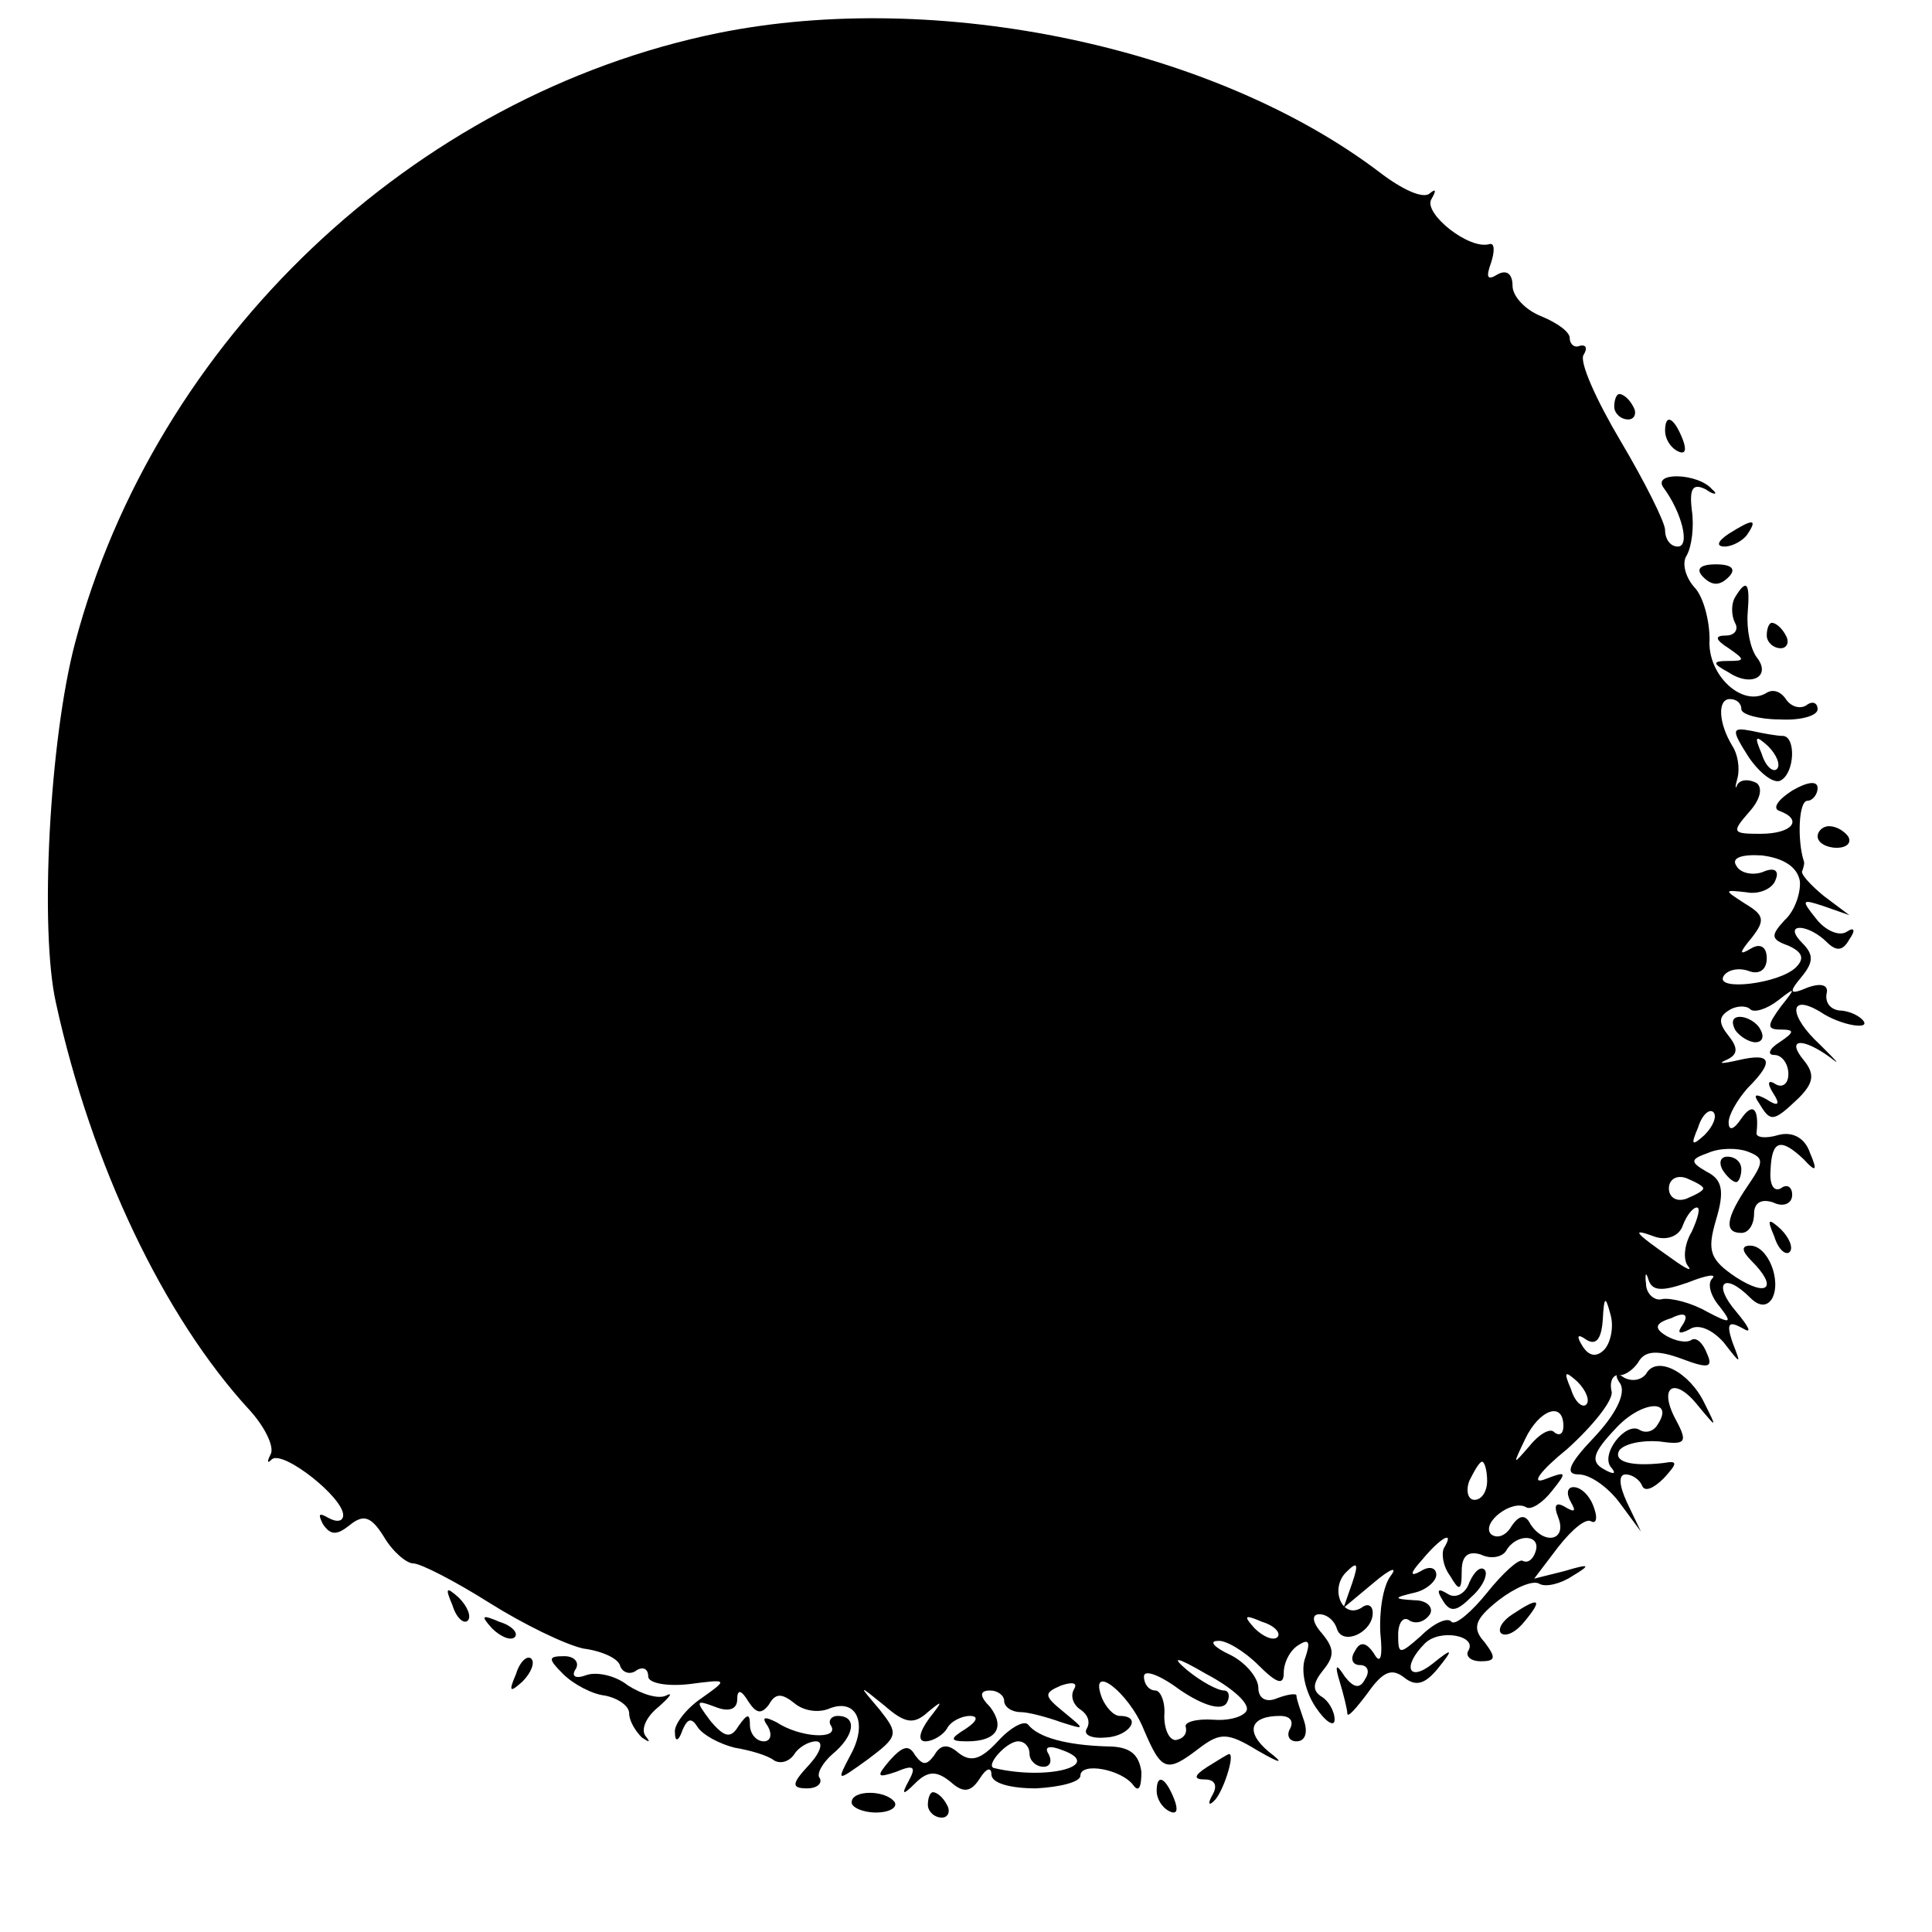
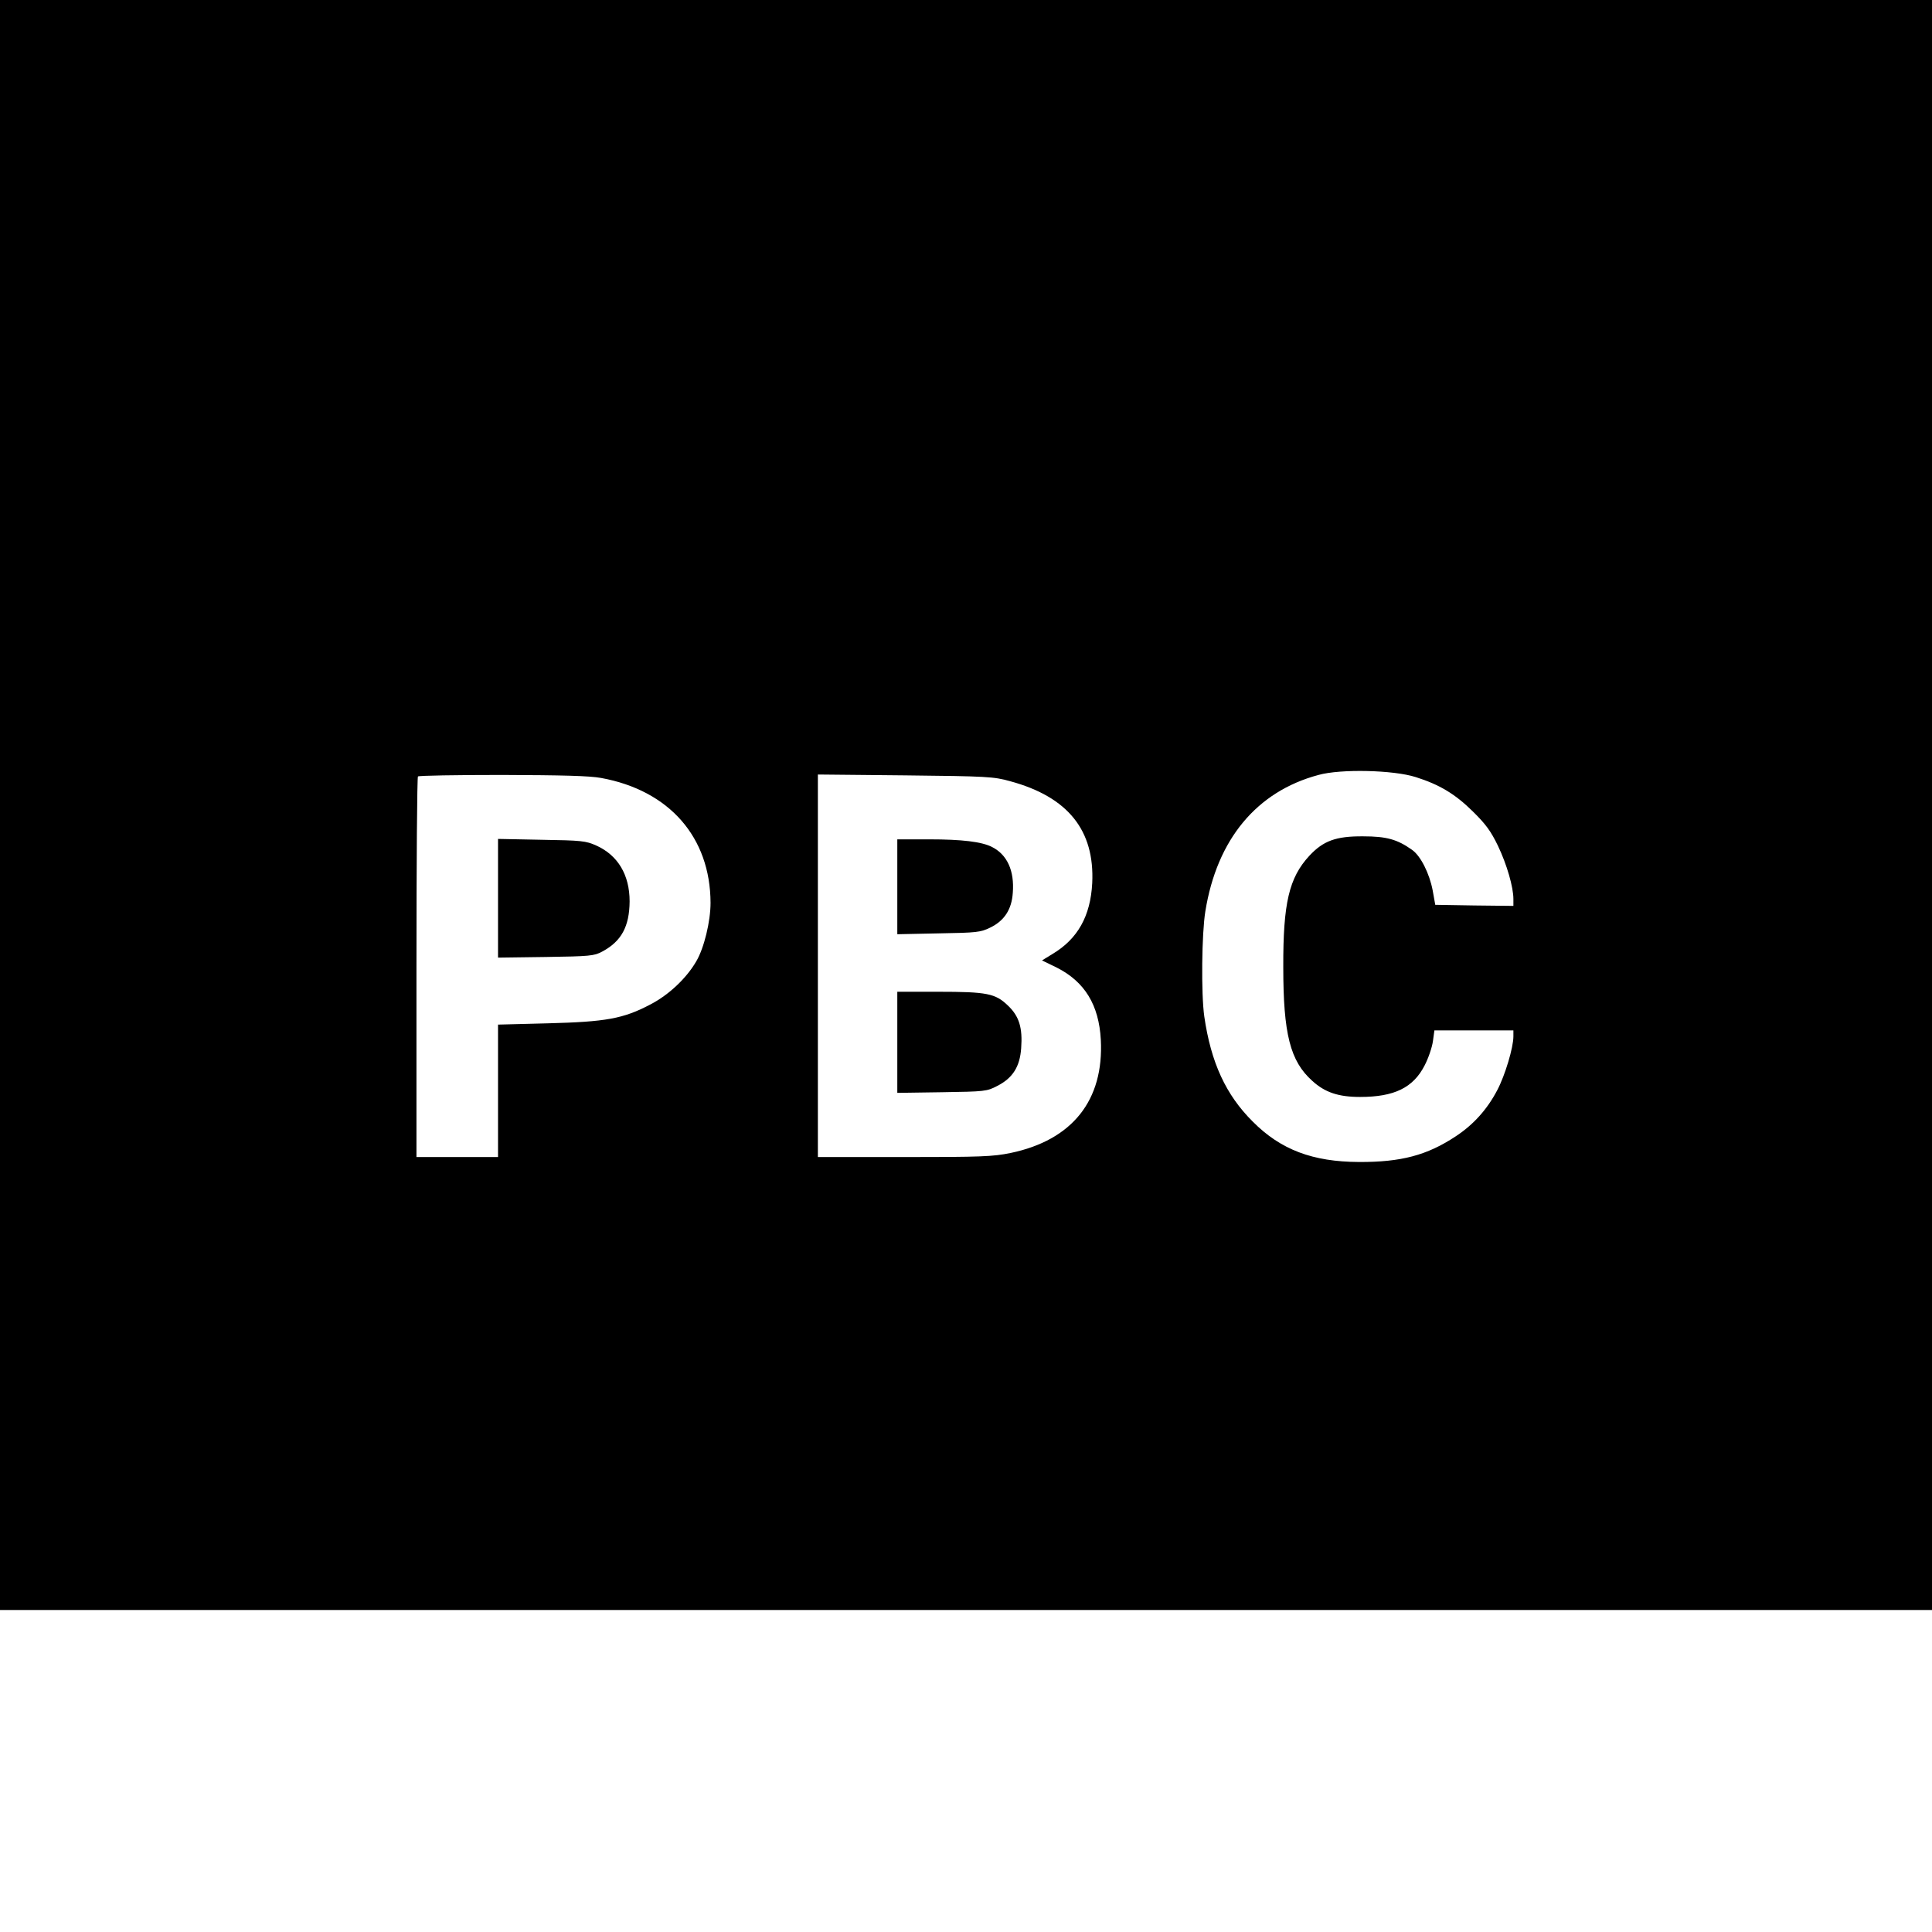
- <svg xmlns="http://www.w3.org/2000/svg" version="1.0" width="152pt" height="152pt" viewBox="0 0 152 152" preserveAspectRatio="xMidYMid meet">
-   <g transform="translate(0,152) scale(0.1,-0.1)" fill="#000000" stroke="none">
-     <path d="M565 1494 c-240 -49 -443 -242 -506 -480 -20 -76 -28 -225 -15 -283 28 -128 85 -247 152 -320 12 -13 20 -29 17 -35 -3 -6 -3 -8 1 -4 9 7 56 -30 56 -44 0 -5 -5 -6 -12 -2 -7 4 -8 3 -4 -5 6 -9 11 -9 21 -1 11 9 17 7 27 -9 7 -12 18 -21 23 -21 6 0 33 -14 60 -31 27 -17 60 -33 74 -36 15 -2 28 -8 29 -14 2 -5 8 -7 13 -3 5 3 9 1 9 -5 0 -5 14 -8 32 -6 31 4 31 4 10 -11 -12 -8 -22 -21 -21 -27 0 -8 3 -7 6 2 4 9 7 10 12 2 4 -6 17 -13 29 -16 12 -2 26 -6 31 -10 5 -3 12 -1 16 5 3 5 11 10 17 10 6 0 4 -8 -5 -18 -14 -15 -15 -19 -2 -19 8 0 12 4 10 8 -3 3 2 12 10 19 17 14 20 30 4 30 -5 0 -8 -4 -5 -8 6 -11 -25 -9 -43 3 -10 5 -12 4 -7 -3 4 -7 2 -12 -3 -12 -6 0 -11 6 -11 13 0 9 -2 9 -9 -1 -6 -10 -11 -9 -22 4 -12 16 -12 17 4 11 10 -4 17 -2 17 6 0 8 3 8 9 -2 6 -9 10 -10 16 -2 5 9 10 9 20 1 7 -6 19 -8 28 -4 21 8 30 -12 16 -37 -11 -21 -11 -21 14 -3 24 18 24 20 9 39 -17 20 -17 20 4 3 16 -14 23 -15 34 -5 12 10 12 9 1 -5 -8 -11 -9 -18 -3 -18 6 0 14 5 17 10 3 6 12 10 18 10 7 0 6 -4 -3 -10 -13 -8 -13 -10 1 -10 23 0 30 11 18 27 -9 9 -8 13 0 13 6 0 11 -4 11 -8 0 -5 6 -9 13 -9 6 0 21 -4 32 -8 19 -6 19 -6 2 8 -16 13 -16 15 -2 21 9 3 13 2 10 -3 -3 -5 -1 -12 5 -16 6 -4 8 -10 5 -15 -3 -5 4 -8 15 -7 19 1 29 17 11 17 -5 0 -11 7 -14 14 -11 29 21 5 33 -25 14 -33 18 -34 44 -14 16 12 22 12 45 -2 19 -11 22 -11 9 -1 -19 16 -14 28 9 28 8 0 11 -4 8 -10 -3 -5 -1 -10 5 -10 7 0 9 7 6 16 -3 9 -6 17 -6 20 0 2 -7 1 -15 -2 -9 -4 -15 0 -15 8 0 8 -10 20 -22 26 -13 6 -17 11 -10 11 6 1 21 -8 32 -19 15 -15 20 -16 20 -6 0 8 5 18 12 22 8 5 9 2 5 -10 -4 -10 0 -27 8 -39 8 -12 15 -16 15 -10 0 7 -5 15 -10 18 -8 5 -7 11 1 21 9 11 9 17 -1 29 -8 9 -8 15 -2 15 6 0 12 -5 14 -12 5 -13 28 -2 28 13 0 6 -4 8 -9 4 -15 -9 -25 15 -12 28 9 9 10 7 5 -8 l-7 -20 24 20 c13 11 19 13 13 5 -6 -8 -9 -28 -8 -45 2 -19 0 -25 -5 -16 -6 9 -11 10 -15 2 -4 -6 -2 -11 4 -11 6 0 8 -5 4 -11 -4 -8 -9 -7 -16 2 -7 11 -8 9 -4 -4 3 -10 6 -22 6 -25 0 -4 7 4 16 16 12 17 19 20 29 12 9 -7 16 -5 26 7 13 16 12 17 -4 4 -19 -15 -24 -2 -6 16 12 12 42 6 34 -6 -2 -4 2 -8 10 -8 12 0 12 3 3 15 -10 11 -8 18 11 33 13 10 27 16 32 13 5 -3 17 0 26 6 15 9 14 10 -6 4 l-24 -6 19 25 c11 14 22 23 26 20 4 -2 5 3 2 11 -3 9 -10 16 -16 16 -5 0 -6 -5 -2 -12 4 -7 3 -8 -4 -4 -8 5 -10 2 -6 -8 7 -18 -11 -22 -22 -5 -4 8 -9 7 -15 -2 -4 -7 -11 -10 -16 -6 -8 9 17 28 28 21 4 -2 13 4 20 13 12 15 12 16 -6 9 -11 -4 -3 7 18 24 20 18 36 38 35 45 -2 8 1 14 6 13 5 0 12 5 16 12 5 7 14 8 33 1 21 -8 25 -7 20 4 -3 8 -8 13 -12 11 -4 -3 -13 -1 -20 3 -10 6 -9 10 4 14 10 5 14 3 9 -5 -5 -7 -3 -8 5 -4 7 5 18 0 27 -10 14 -18 14 -18 7 0 -5 15 -3 17 8 11 8 -5 5 1 -5 13 -19 22 -10 32 11 11 7 -7 13 -7 17 -1 8 14 -3 42 -17 42 -7 0 -7 -4 1 -12 21 -21 13 -29 -12 -13 -21 14 -23 21 -16 45 7 23 5 32 -7 38 -14 8 -13 10 1 15 9 4 23 4 31 1 13 -5 13 -8 0 -27 -17 -25 -19 -37 -5 -37 6 0 10 7 10 15 0 9 6 12 15 9 8 -4 15 -1 15 6 0 6 -4 9 -9 5 -6 -3 -9 4 -8 15 1 23 8 25 26 8 10 -11 11 -9 5 5 -4 12 -14 17 -25 14 -10 -3 -18 -2 -17 2 2 19 -3 24 -12 11 -6 -9 -10 -10 -10 -3 0 6 7 18 15 27 21 21 19 28 -7 22 -13 -3 -17 -3 -10 0 9 4 10 9 2 19 -8 10 -8 15 0 20 6 4 14 4 17 1 3 -3 13 0 22 7 14 11 14 10 2 -5 -11 -15 -11 -18 0 -18 11 0 11 -2 -1 -10 -8 -5 -10 -10 -4 -10 6 0 11 -7 11 -15 0 -8 -5 -11 -10 -8 -6 4 -7 1 -2 -7 6 -9 4 -11 -5 -5 -9 5 -11 4 -6 -3 9 -15 11 -15 31 4 12 12 13 19 4 30 -14 17 -1 18 21 2 9 -7 5 -3 -8 10 -25 23 -25 41 0 26 16 -11 42 -15 33 -6 -4 4 -12 7 -18 7 -7 1 -11 6 -10 13 2 7 -4 9 -15 5 -14 -6 -15 -4 -5 8 10 12 10 18 1 27 -7 7 -8 12 -2 12 6 0 15 -5 21 -11 8 -8 13 -7 18 2 5 7 4 10 -2 6 -6 -4 -17 1 -24 10 -12 15 -12 16 6 10 l20 -7 -20 15 c-11 9 -19 18 -17 20 1 3 2 6 1 8 -5 16 -4 47 3 47 4 0 8 5 8 10 0 6 -8 5 -20 -2 -11 -7 -16 -14 -10 -16 19 -7 10 -18 -15 -18 -22 0 -23 1 -9 17 9 10 11 19 6 23 -6 3 -12 3 -15 -1 -2 -5 -2 -2 0 5 2 8 0 19 -4 25 -11 18 -12 37 -2 37 5 0 9 -3 9 -8 0 -4 14 -8 30 -8 17 -1 30 3 30 8 0 5 -4 7 -9 3 -5 -3 -12 -1 -16 5 -4 6 -10 8 -15 5 -19 -12 -47 14 -45 42 0 15 -5 34 -12 41 -7 8 -10 19 -6 25 4 7 6 23 4 36 -2 17 1 21 11 16 7 -5 10 -4 5 0 -11 13 -48 14 -38 1 14 -19 21 -46 11 -46 -6 0 -10 6 -10 13 0 6 -16 38 -35 70 -19 32 -33 63 -29 68 3 5 2 8 -3 7 -4 -2 -8 1 -8 6 0 5 -10 12 -22 17 -13 5 -23 16 -23 24 0 10 -5 13 -12 9 -8 -5 -9 -2 -5 9 3 9 3 16 -1 15 -16 -5 -52 24 -46 35 4 7 4 9 -1 5 -5 -5 -22 3 -39 16 -130 99 -348 145 -521 110z m851 -667 c1 -9 -4 -24 -12 -31 -11 -12 -11 -15 3 -20 11 -5 13 -10 6 -17 -13 -13 -64 -19 -57 -7 3 5 12 7 20 4 8 -3 14 1 14 10 0 9 -5 12 -12 8 -10 -6 -10 -4 0 8 11 14 10 18 -5 27 -17 11 -17 11 1 9 10 -2 21 3 23 10 3 7 -1 10 -10 6 -8 -3 -18 -1 -21 5 -4 6 4 9 20 8 17 -2 28 -9 30 -20z m-75 -200 c-10 -9 -11 -8 -5 6 3 10 9 15 12 12 3 -3 0 -11 -7 -18z m-1 -42 c0 -2 -6 -5 -13 -8 -8 -3 -14 1 -14 8 0 7 6 11 14 8 7 -3 13 -6 13 -8z m-9 -34 c-6 -10 -7 -22 -3 -27 4 -5 -2 -2 -13 6 -30 21 -32 24 -13 17 9 -3 19 0 22 9 3 8 8 14 11 14 3 0 1 -8 -4 -19z m-3 -40 c15 6 23 7 19 3 -4 -4 -1 -14 6 -22 10 -13 9 -14 -10 -4 -12 7 -28 11 -35 10 -6 -2 -13 4 -13 12 -1 8 0 10 2 3 3 -9 11 -9 31 -2z m-66 -53 c-6 -6 -12 -5 -17 3 -5 8 -4 10 3 5 8 -5 12 1 13 16 1 18 2 19 6 4 3 -10 0 -23 -5 -28z m-14 -43 c-3 -3 -9 2 -12 12 -6 14 -5 15 5 6 7 -7 10 -15 7 -18z m-18 -17 c0 -6 -3 -8 -7 -5 -3 4 -12 -1 -20 -11 -13 -15 -13 -15 -3 6 11 23 30 30 30 10z m-60 -43 c0 -8 -4 -15 -10 -15 -5 0 -7 7 -4 15 4 8 8 15 10 15 2 0 4 -7 4 -15z m-34 -53 c-2 -4 -1 -14 5 -22 7 -12 9 -12 9 4 0 12 5 16 15 13 8 -4 17 -2 20 3 8 14 28 13 23 -1 -2 -6 -6 -9 -10 -7 -3 2 -16 -10 -28 -25 -12 -15 -25 -26 -28 -23 -3 4 -14 -1 -24 -11 -17 -15 -18 -15 -18 1 0 9 4 15 9 11 5 -3 12 -1 16 5 3 5 -2 11 -12 11 -17 1 -17 2 0 6 9 2 17 9 17 14 0 6 -6 7 -12 3 -9 -5 -9 -2 1 9 14 17 26 24 17 9z m-131 -70 c-3 -3 -11 0 -18 7 -9 10 -8 11 6 5 10 -3 15 -9 12 -12z m-24 -57 c-1 -5 -13 -9 -26 -8 -14 1 -24 -2 -22 -6 1 -5 -2 -9 -8 -10 -5 0 -9 8 -9 19 1 11 -3 20 -7 20 -5 0 -9 5 -9 11 0 6 13 1 29 -11 18 -12 32 -16 36 -10 3 5 2 10 -2 10 -5 0 -18 7 -29 16 -13 11 -9 11 15 -3 19 -10 33 -22 32 -28z" />
-     <path d="M1156 275 c-3 -9 -11 -13 -17 -9 -8 5 -9 3 -4 -5 6 -10 11 -9 23 3 9 8 13 18 10 21 -3 3 -8 -1 -12 -10z" />
-     <path d="M1270 1200 c0 -5 5 -10 11 -10 5 0 7 5 4 10 -3 6 -8 10 -11 10 -2 0 -4 -4 -4 -10z" />
-     <path d="M1310 1181 c0 -6 4 -13 10 -16 6 -3 7 1 4 9 -7 18 -14 21 -14 7z" />
-     <path d="M1360 1100 c-9 -6 -10 -10 -3 -10 6 0 15 5 18 10 8 12 4 12 -15 0z" />
-     <path d="M1340 1066 c7 -7 13 -7 20 0 6 6 3 10 -10 10 -13 0 -16 -4 -10 -10z" />
-     <path d="M1365 1050 c-3 -5 -3 -14 0 -20 3 -5 0 -10 -7 -10 -9 0 -9 -3 2 -10 13 -9 13 -10 0 -10 -13 0 -13 -2 0 -9 18 -12 34 -3 22 12 -5 7 -8 22 -7 35 2 24 -1 27 -10 12z" />
-     <path d="M1390 1020 c0 -5 5 -10 11 -10 5 0 7 5 4 10 -3 6 -8 10 -11 10 -2 0 -4 -4 -4 -10z" />
-     <path d="M1376 924 c9 -13 20 -21 25 -18 11 6 12 34 2 35 -5 0 -16 2 -25 4 -16 3 -16 1 -2 -21z m22 -9 c-3 -3 -9 2 -12 12 -6 14 -5 15 5 6 7 -7 10 -15 7 -18z" />
-     <path d="M1430 862 c0 -5 7 -9 15 -9 8 0 12 4 9 9 -3 4 -9 8 -15 8 -5 0 -9 -4 -9 -8z" />
-     <path d="M1365 710 c3 -5 11 -10 16 -10 6 0 7 5 4 10 -3 6 -11 10 -16 10 -6 0 -7 -4 -4 -10z" />
-     <path d="M1355 600 c3 -5 8 -10 11 -10 2 0 4 5 4 10 0 6 -5 10 -11 10 -5 0 -7 -4 -4 -10z" />
-     <path d="M1396 547 c3 -10 9 -15 12 -12 3 3 0 11 -7 18 -10 9 -11 8 -5 -6z" />
-     <path d="M1295 439 c-4 -5 -11 -6 -17 -3 -7 5 -8 2 -3 -5 4 -8 -4 -24 -21 -42 -20 -21 -23 -29 -12 -29 9 0 23 -10 32 -22 l17 -23 -11 23 c-6 13 -7 22 -1 22 5 0 11 -4 13 -9 2 -5 9 -2 17 6 11 12 11 14 0 12 -26 -3 -40 1 -35 10 4 5 17 8 31 7 21 -3 23 -1 14 16 -15 27 -2 36 17 12 15 -18 15 -18 5 2 -12 25 -38 38 -46 23z m9 -40 c-3 -5 -9 -7 -14 -4 -11 7 -32 -20 -22 -30 4 -5 1 -5 -6 -1 -11 6 -9 13 9 32 20 22 47 24 33 3z" />
-     <path d="M356 257 c3 -10 9 -15 12 -12 3 3 0 11 -7 18 -10 9 -11 8 -5 -6z" />
-     <path d="M1190 250 c-8 -5 -12 -12 -9 -15 4 -3 12 1 19 10 14 17 11 19 -10 5z" />
-     <path d="M387 239 c7 -7 15 -10 18 -7 3 3 -2 9 -12 12 -14 6 -15 5 -6 -5z" />
-     <path d="M406 203 c-6 -14 -5 -15 5 -6 7 7 10 15 7 18 -3 3 -9 -2 -12 -12z" />
-     <path d="M443 203 c8 -8 23 -16 33 -17 10 -2 19 -8 19 -14 0 -6 5 -14 10 -19 6 -4 7 -4 3 1 -4 5 0 15 10 23 9 8 12 12 6 9 -6 -3 -19 1 -30 8 -10 8 -25 11 -33 8 -8 -3 -12 -1 -8 5 3 5 -1 10 -9 10 -13 0 -13 -2 -1 -14z" />
-     <path d="M785 150 c-13 -14 -21 -17 -31 -9 -8 7 -14 7 -19 -2 -6 -8 -9 -8 -15 0 -5 9 -10 7 -20 -4 -11 -13 -10 -14 5 -9 14 6 16 4 10 -7 -6 -11 -5 -12 5 -2 10 10 17 10 28 1 10 -9 16 -8 23 3 5 8 9 9 9 3 0 -7 15 -11 35 -11 19 1 35 5 35 10 0 11 33 5 42 -8 4 -5 6 -1 6 11 -2 14 -9 20 -27 20 -32 1 -54 7 -62 17 -3 4 -14 -2 -24 -13z m25 -10 c0 -5 5 -10 11 -10 5 0 7 4 4 10 -4 6 1 7 11 3 33 -12 -12 -24 -54 -14 -7 2 10 21 19 21 5 0 9 -4 9 -10z" />
-     <path d="M950 130 c-11 -7 -11 -10 -2 -10 8 0 10 -5 6 -12 -4 -7 -3 -9 1 -5 7 6 17 37 12 37 -1 0 -9 -5 -17 -10z" />
-     <path d="M910 111 c0 -6 4 -13 10 -16 6 -3 7 1 4 9 -7 18 -14 21 -14 7z" />
-     <path d="M670 102 c0 -4 9 -8 19 -8 11 0 17 4 15 8 -7 10 -34 10 -34 0z" />
-     <path d="M730 100 c0 -5 5 -10 11 -10 5 0 7 5 4 10 -3 6 -8 10 -11 10 -2 0 -4 -4 -4 -10z" />
+ <svg xmlns="http://www.w3.org/2000/svg" version="1.0" width="900pt" height="900pt" viewBox="0 0 900 900" preserveAspectRatio="xMidYMid meet">
+   <g transform="translate(0,900) scale(0.1,-0.1)" fill="#000000" stroke="none">
+     <path d="M0 5250 l0 -3750 4500 0 4500 0 0 3750 0 3750 -4500 0 -4500 0 0 -3750z m6595 130 c111 -35 184 -79 266 -160 61 -60 84 -92 117 -160 42 -88 72 -193 72 -248 l0 -32 -182 2 -182 3 -12 67 c-15 79 -56 161 -96 189 -69 49 -119 63 -228 63 -127 1 -186 -21 -251 -91 -94 -102 -122 -220 -121 -518 0 -311 32 -438 135 -530 59 -54 122 -75 223 -75 159 0 247 43 300 146 18 34 35 85 39 113 l7 51 184 0 184 0 0 -28 c0 -52 -39 -182 -75 -250 -47 -90 -111 -161 -193 -215 -134 -89 -256 -121 -452 -120 -215 1 -364 57 -494 188 -126 125 -195 276 -226 490 -15 106 -12 386 5 490 54 335 239 558 527 635 104 29 350 23 453 -10z m-3795 -4 c318 -58 509 -276 510 -582 0 -86 -30 -211 -67 -273 -46 -79 -128 -156 -213 -200 -127 -67 -208 -81 -477 -88 l-233 -6 0 -308 0 -309 -190 0 -190 0 0 883 c0 486 3 887 7 890 3 4 180 7 392 7 280 -1 407 -4 461 -14z m1905 -15 c270 -73 395 -229 383 -475 -8 -154 -68 -260 -185 -330 l-49 -30 68 -33 c131 -66 197 -174 206 -336 15 -283 -133 -468 -420 -528 -83 -17 -138 -19 -495 -19 l-403 0 0 891 0 891 408 -4 c381 -4 412 -6 487 -27z" />
+     <path d="M2320 4815 l0 -276 223 3 c205 3 225 5 262 25 90 48 127 117 128 234 0 124 -55 215 -155 260 -49 22 -69 24 -255 27 l-203 4 0 -277z" />
+     <path d="M4180 4869 l0 -221 193 4 c178 3 195 5 240 27 66 32 100 85 105 162 8 103 -26 177 -96 213 -48 25 -141 36 -294 36 l-148 0 0 -221z" />
+     <path d="M4180 4144 l0 -235 208 3 c200 3 209 4 257 29 73 37 106 90 112 176 7 95 -9 149 -62 199 -58 56 -97 64 -324 64 l-191 0 0 -236z" />
  </g>
</svg>
